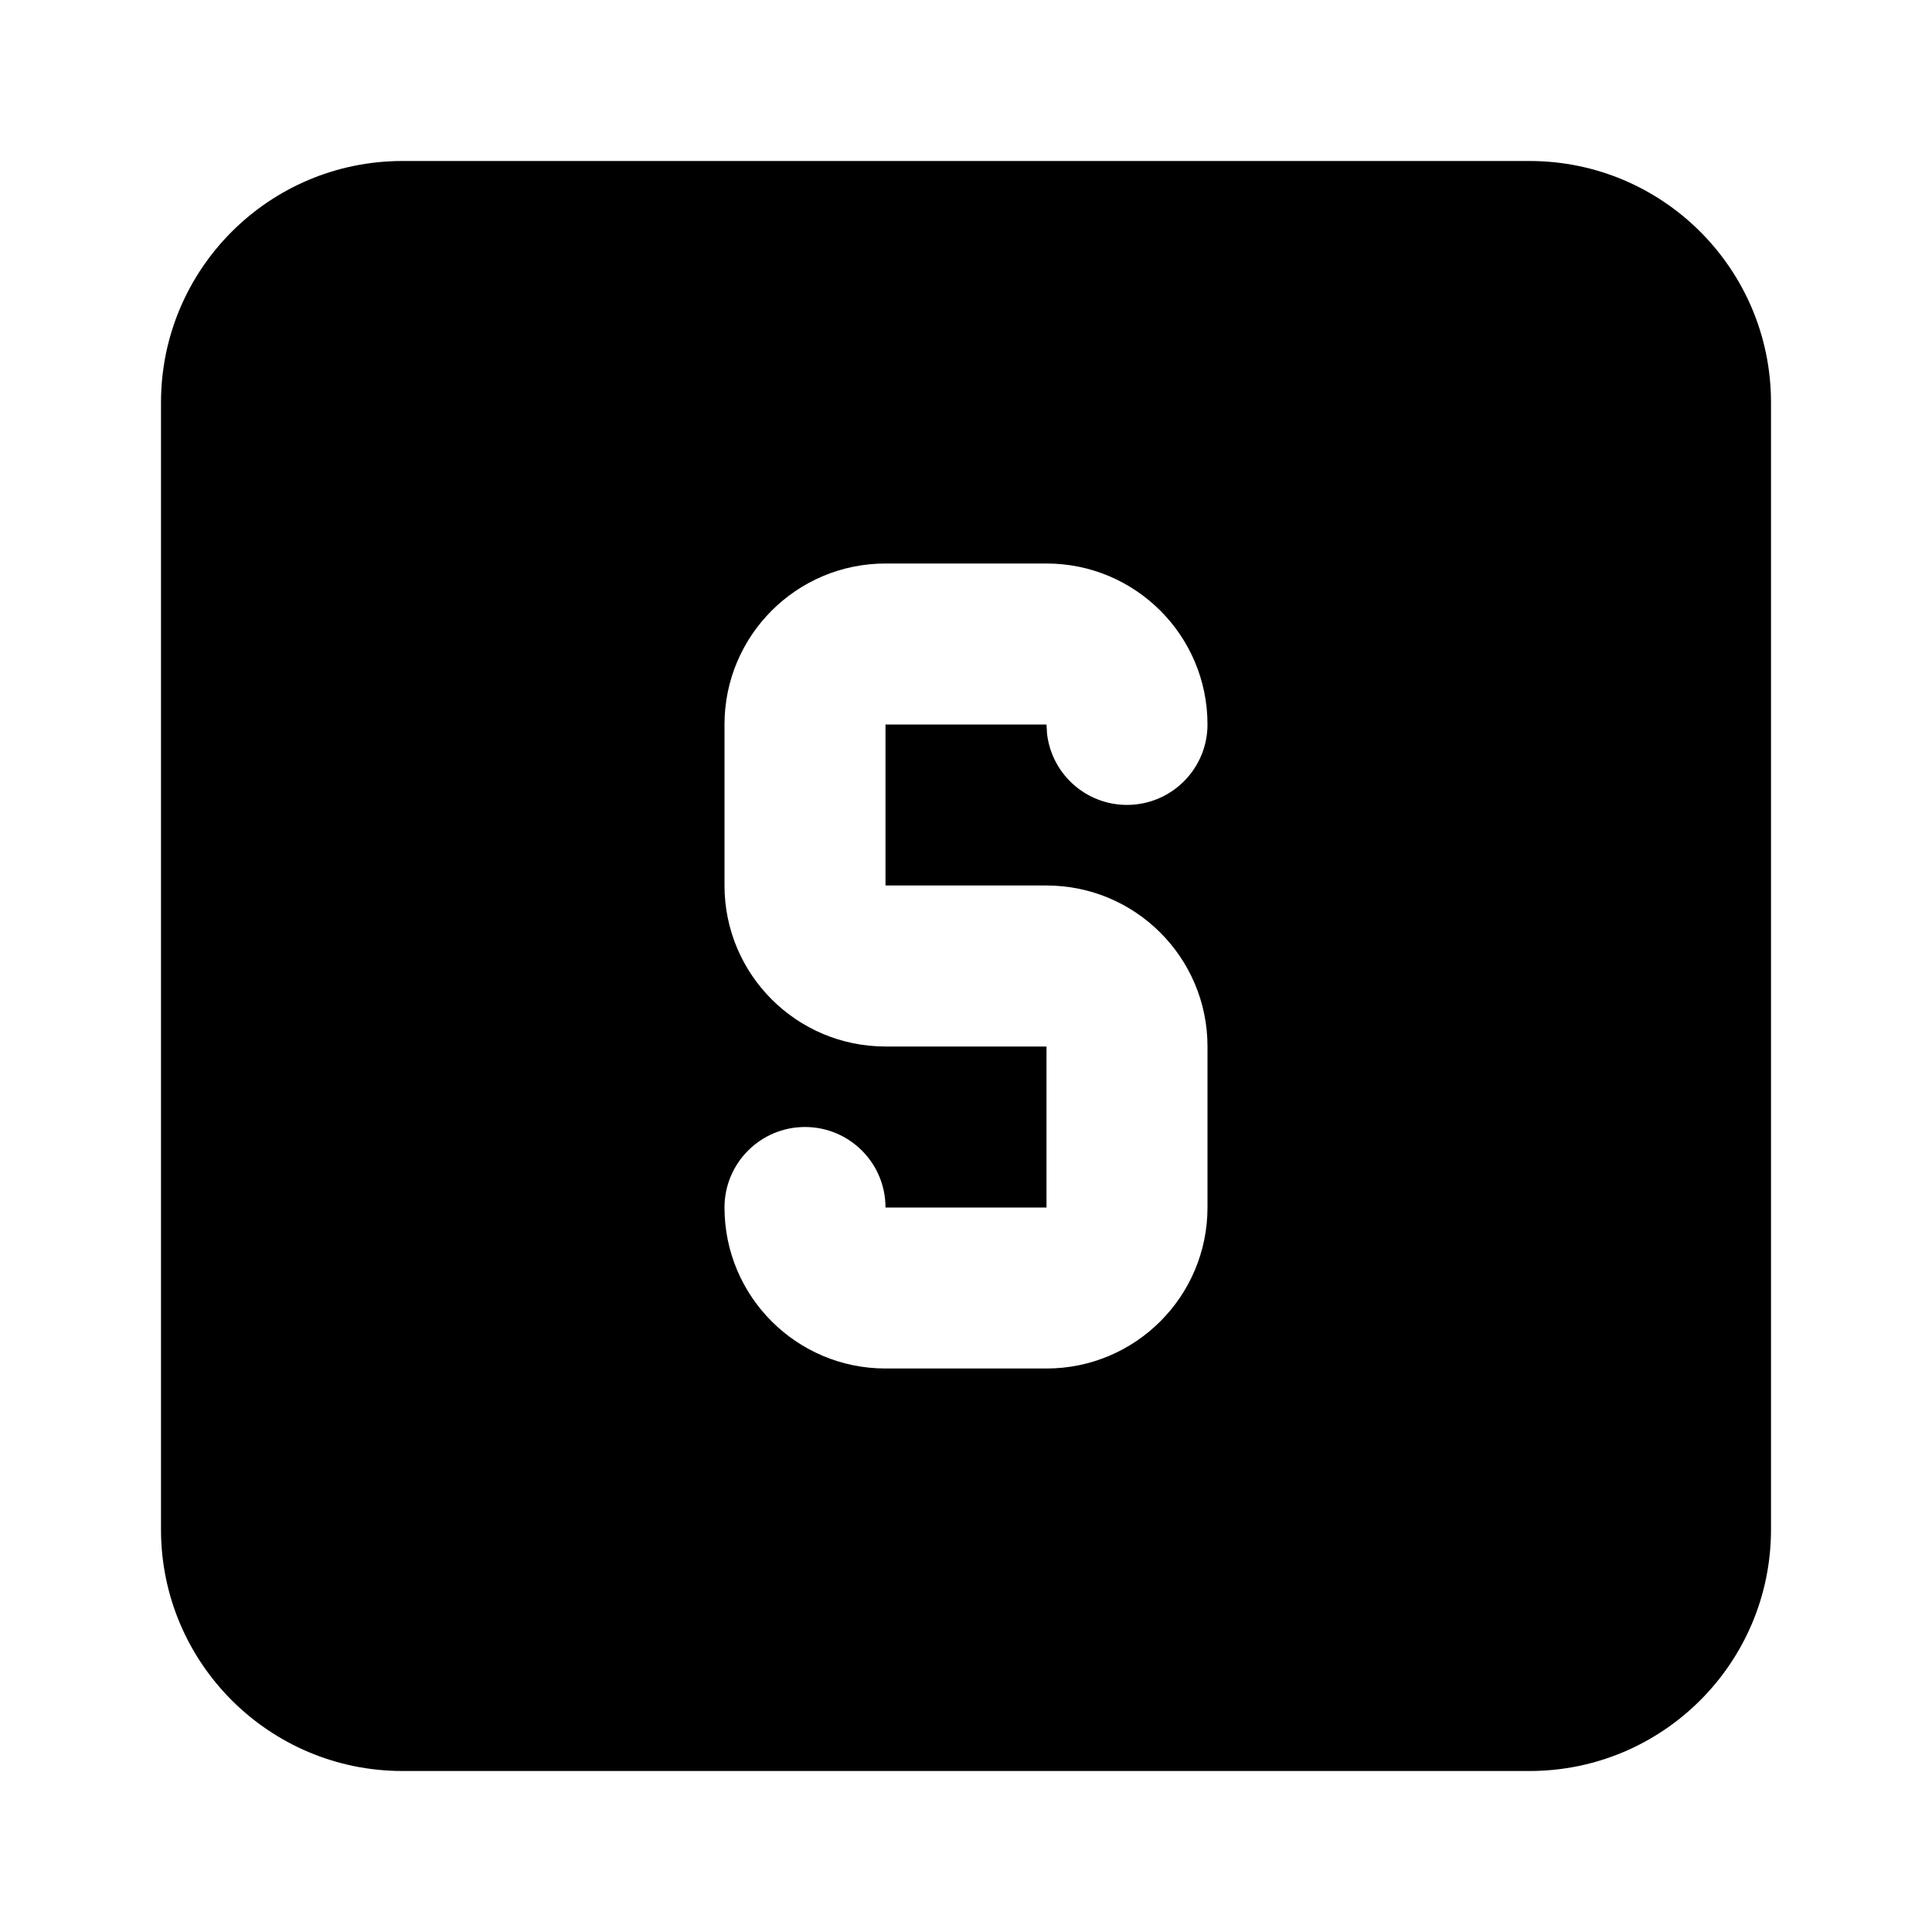
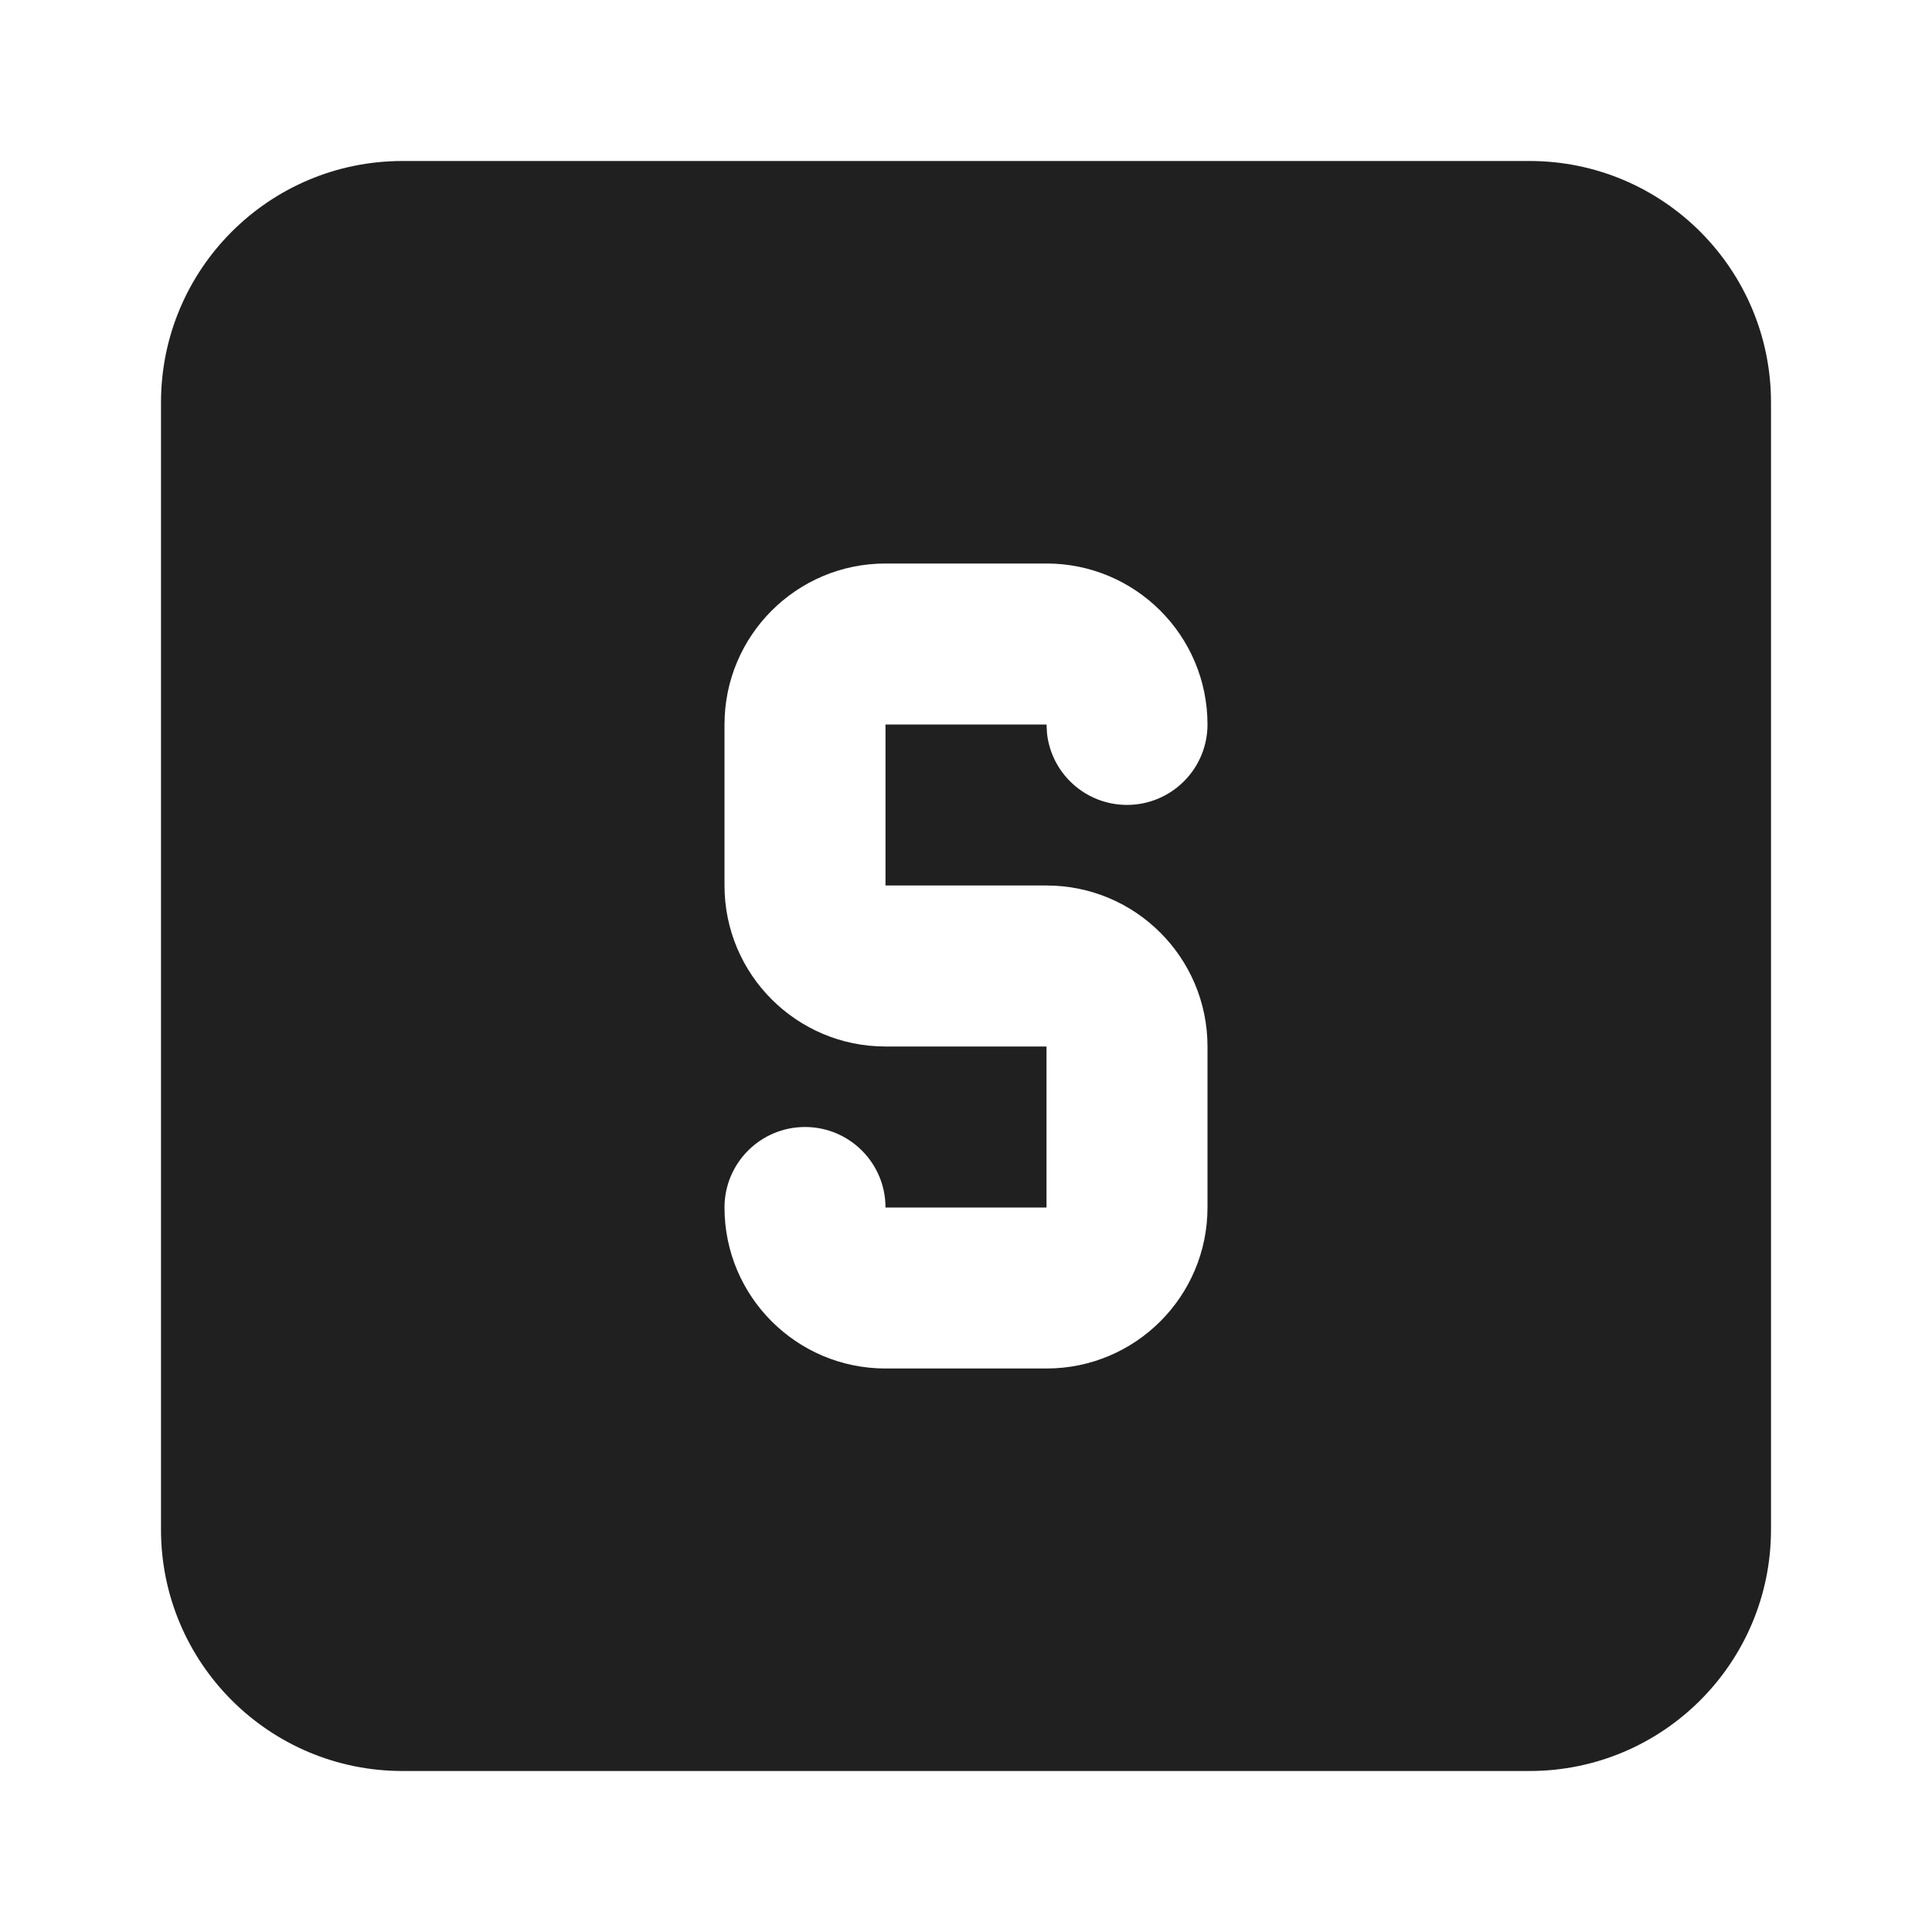
- <svg xmlns="http://www.w3.org/2000/svg" width="24" height="24" viewBox="0 0 24 24" fill="currentColor">
+ <svg xmlns="http://www.w3.org/2000/svg" width="24" height="24" viewBox="0 0 24 24" fill="#202020ff">
  <path d="M19 2a3 3 0 0 1 3 3v14a3 3 0 0 1 -3 3h-14a3 3 0 0 1 -3 -3v-14a3 3 0 0 1 3 -3zm-6 5h-2a2 2 0 0 0 -2 2v2a2 2 0 0 0 2 2h2v2h-2a1 1 0 0 0 -2 0a2 2 0 0 0 2 2h2a2 2 0 0 0 2 -2v-2a2 2 0 0 0 -2 -2h-2v-2h2l.007 .117a1 1 0 0 0 1.993 -.117a2 2 0 0 0 -2 -2" />
</svg>
